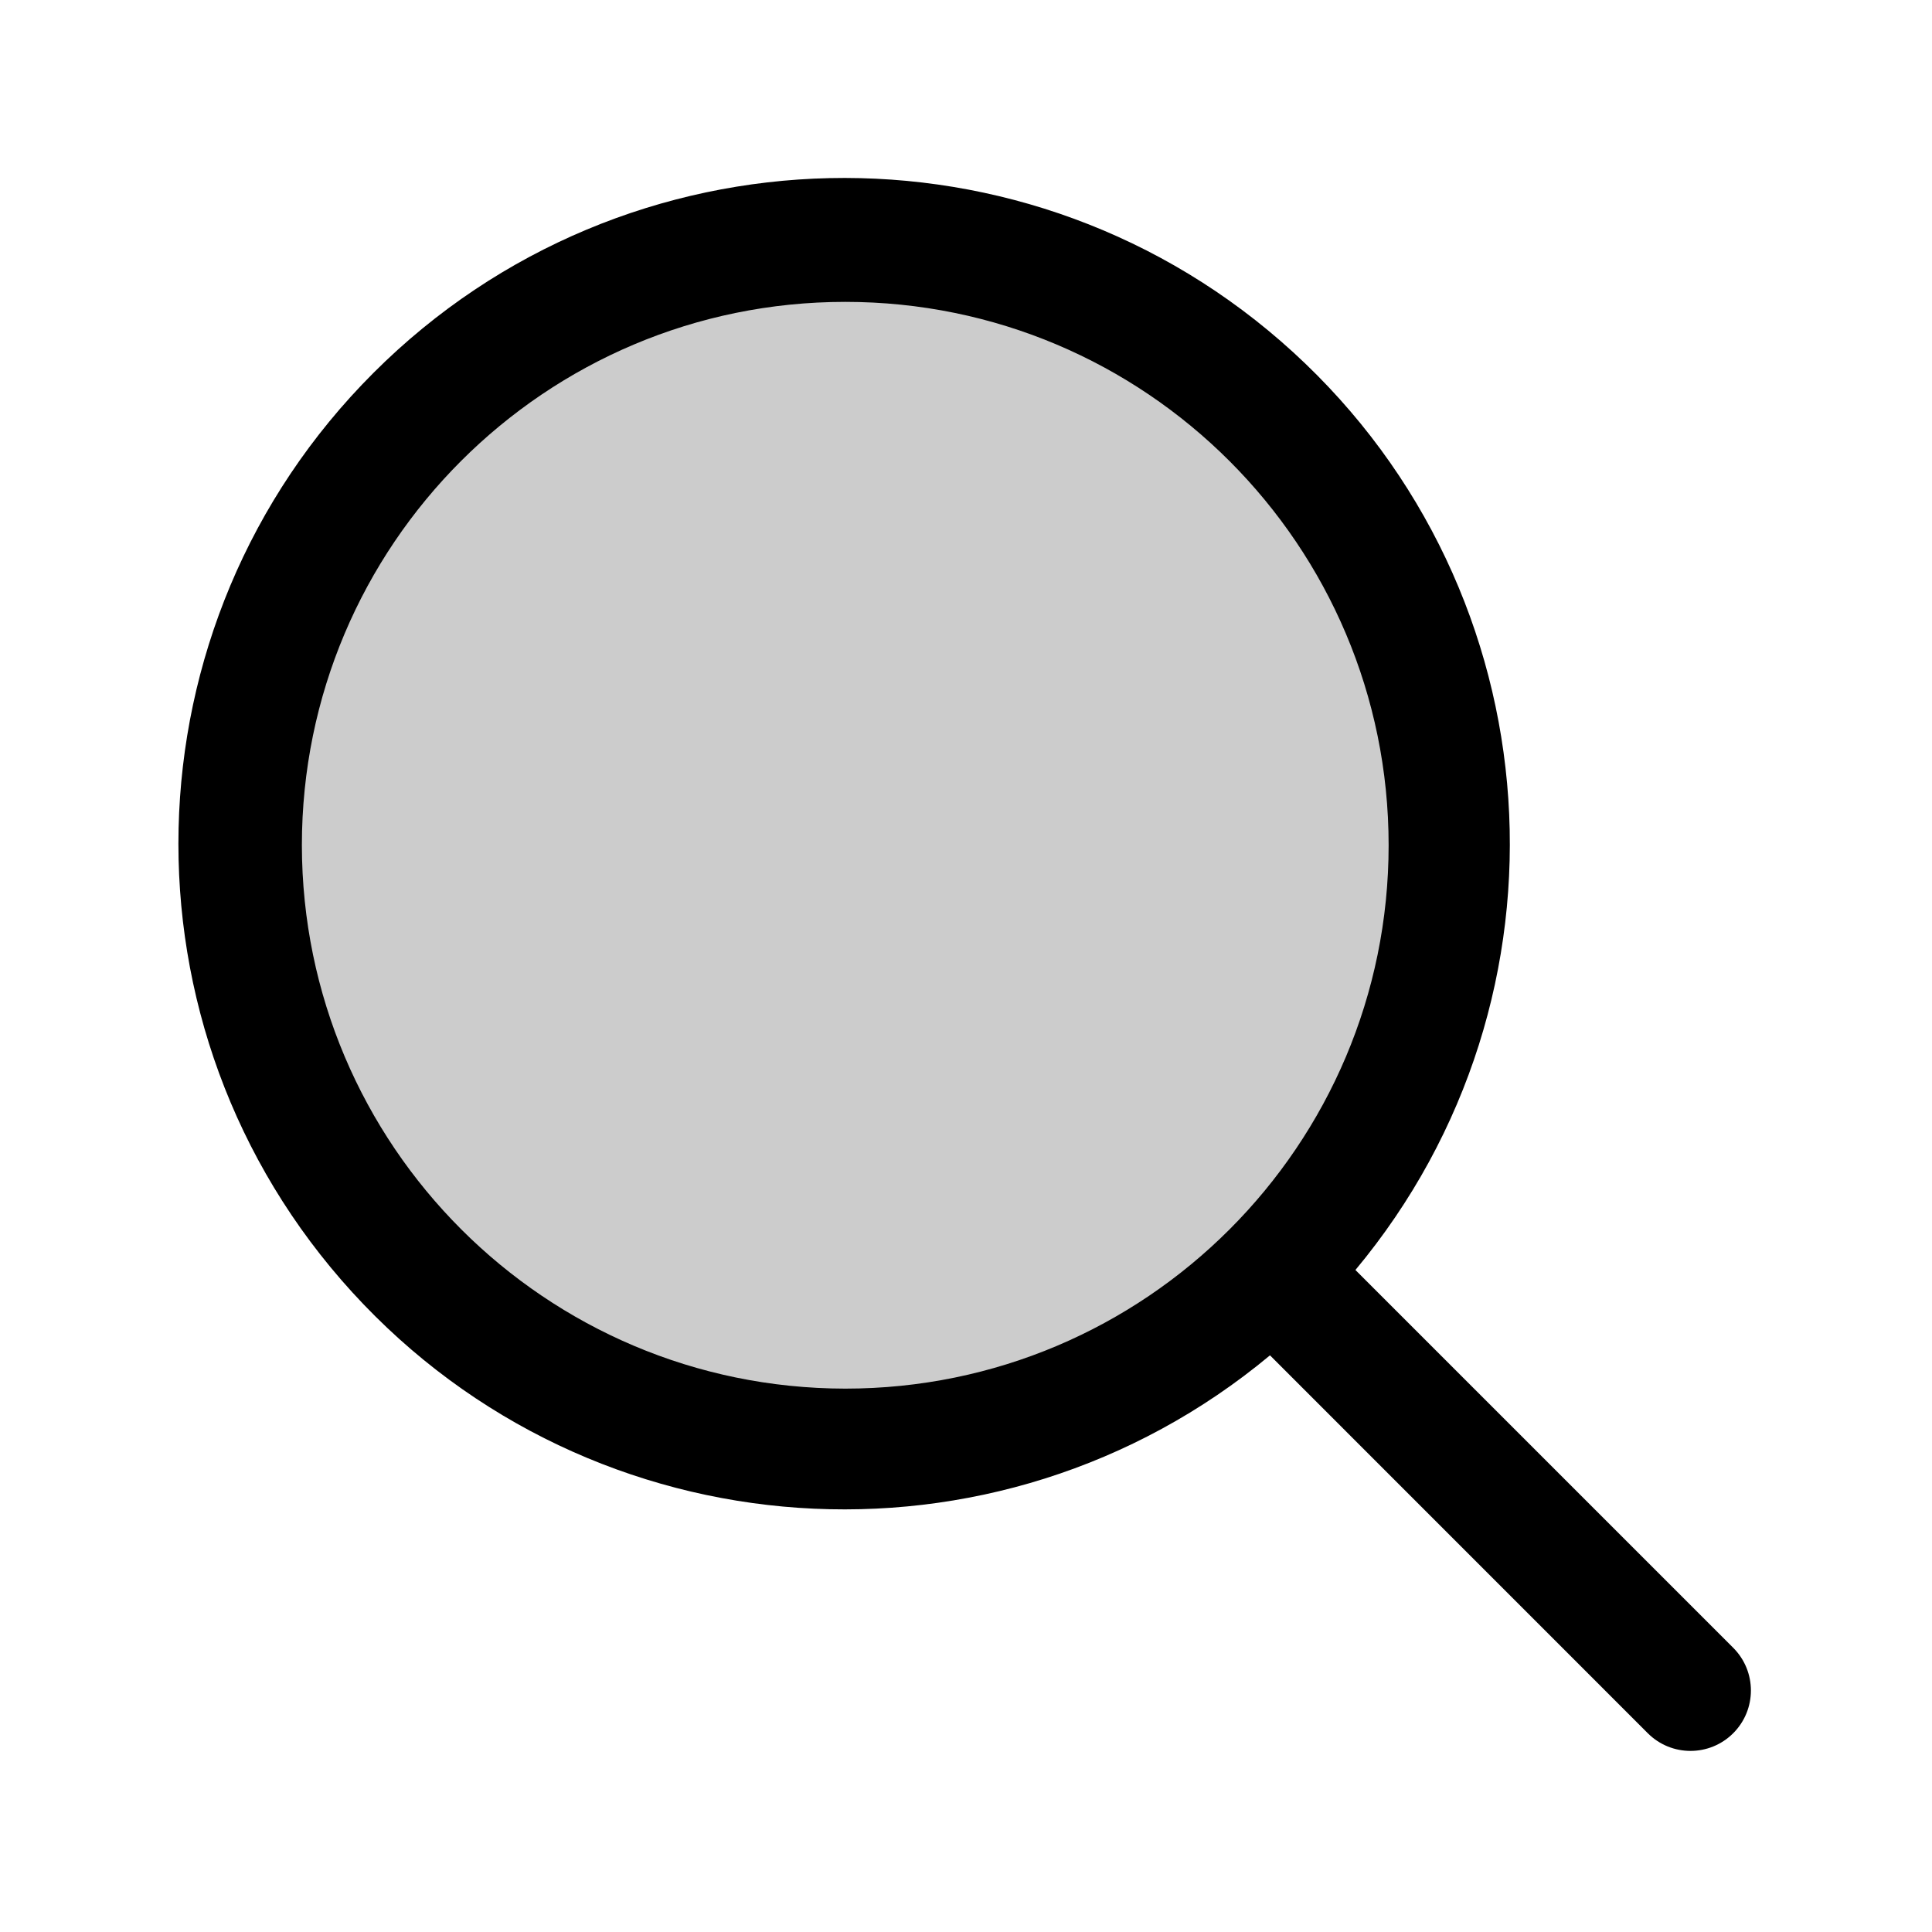
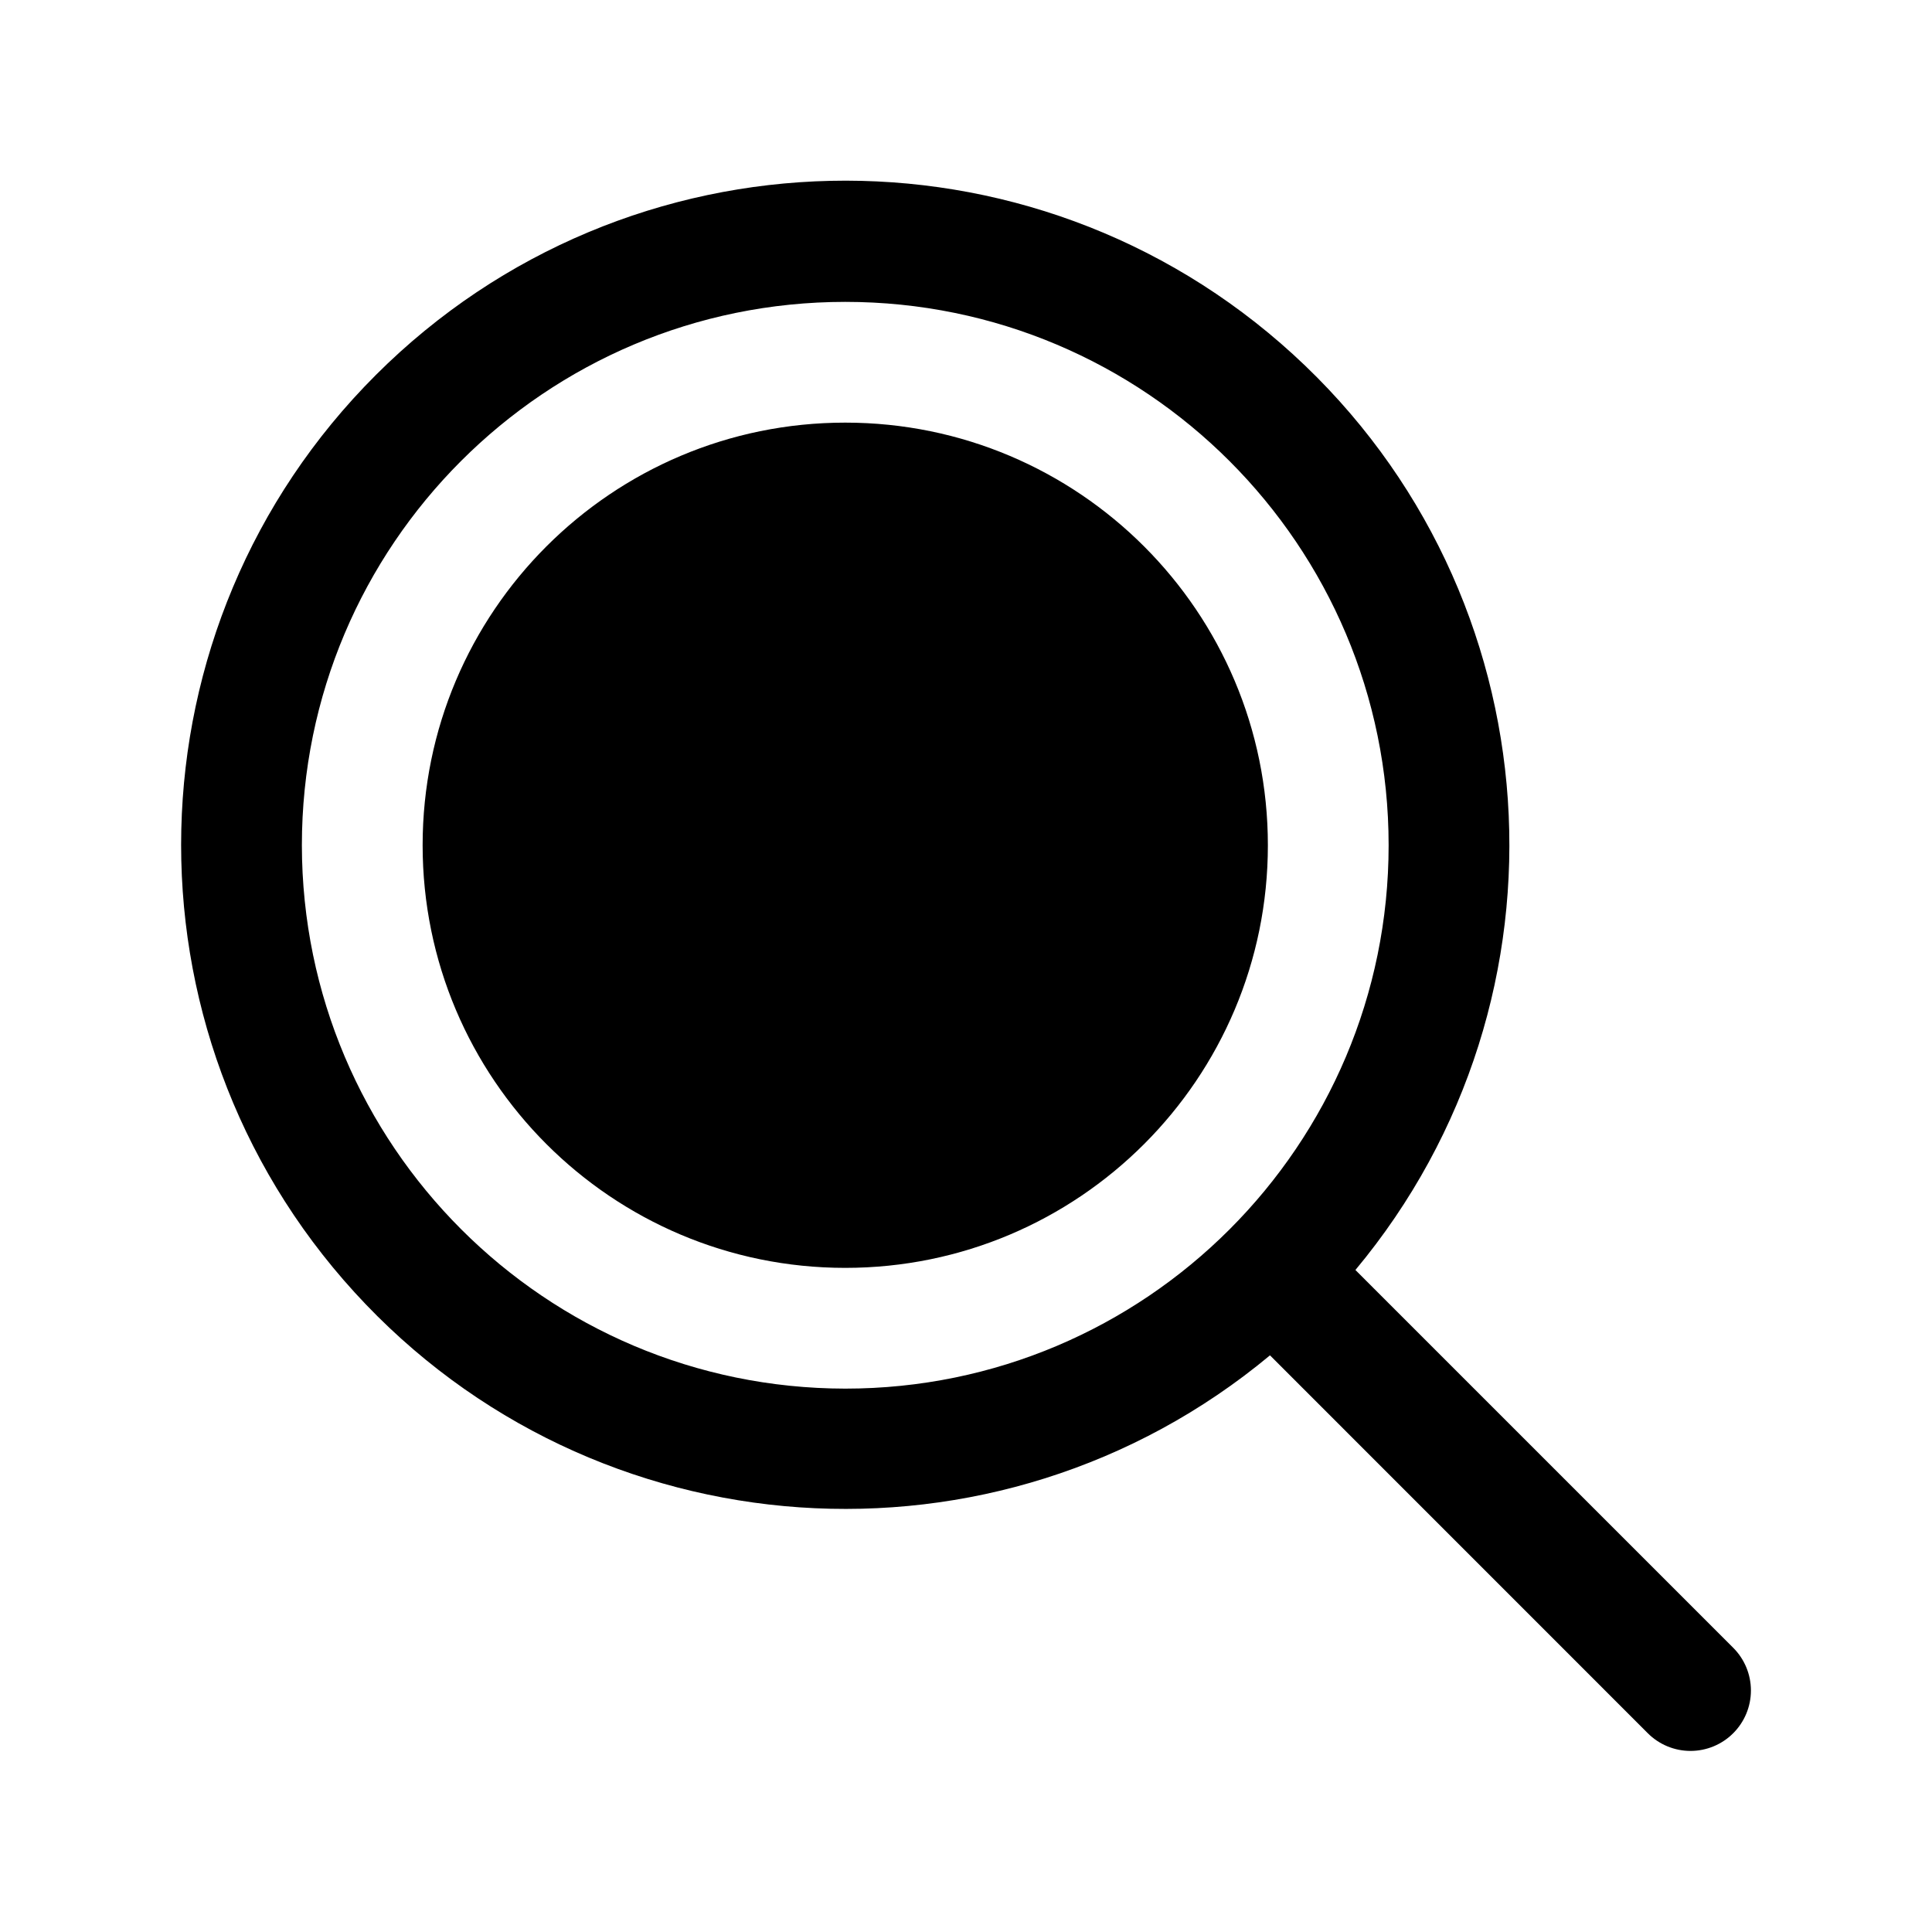
<svg xmlns="http://www.w3.org/2000/svg" viewBox="0 0 256 256" fill="currentColor">
-   <path d="M192,112a80,80,0,1,1-80-80A80,80,0,0,1,192,112Z" opacity="0.2" />
-   <path d="M229.66,218.34,179.6,168.28a88.21,88.21,0,1,0-11.32,11.31l50.06,50.07a8,8,0,0,0,11.32-11.32ZM40,112a72,72,0,1,1,72,72A72.08,72.08,0,0,1,40,112Z" />
+   <path d="M168,112a56,56,0,1,1-56-56A56,56,0,0,1,168,112Zm61.66,117.66a8,8,0,0,1-11.32,0l-50.06-50.07a88,88,0,1,1,11.32-11.31l50.06,50.06A8,8,0,0,1,229.66,229.66ZM112,184a72,72,0,1,0-72-72A72.08,72.08,0,0,0,112,184Z" />
</svg>
